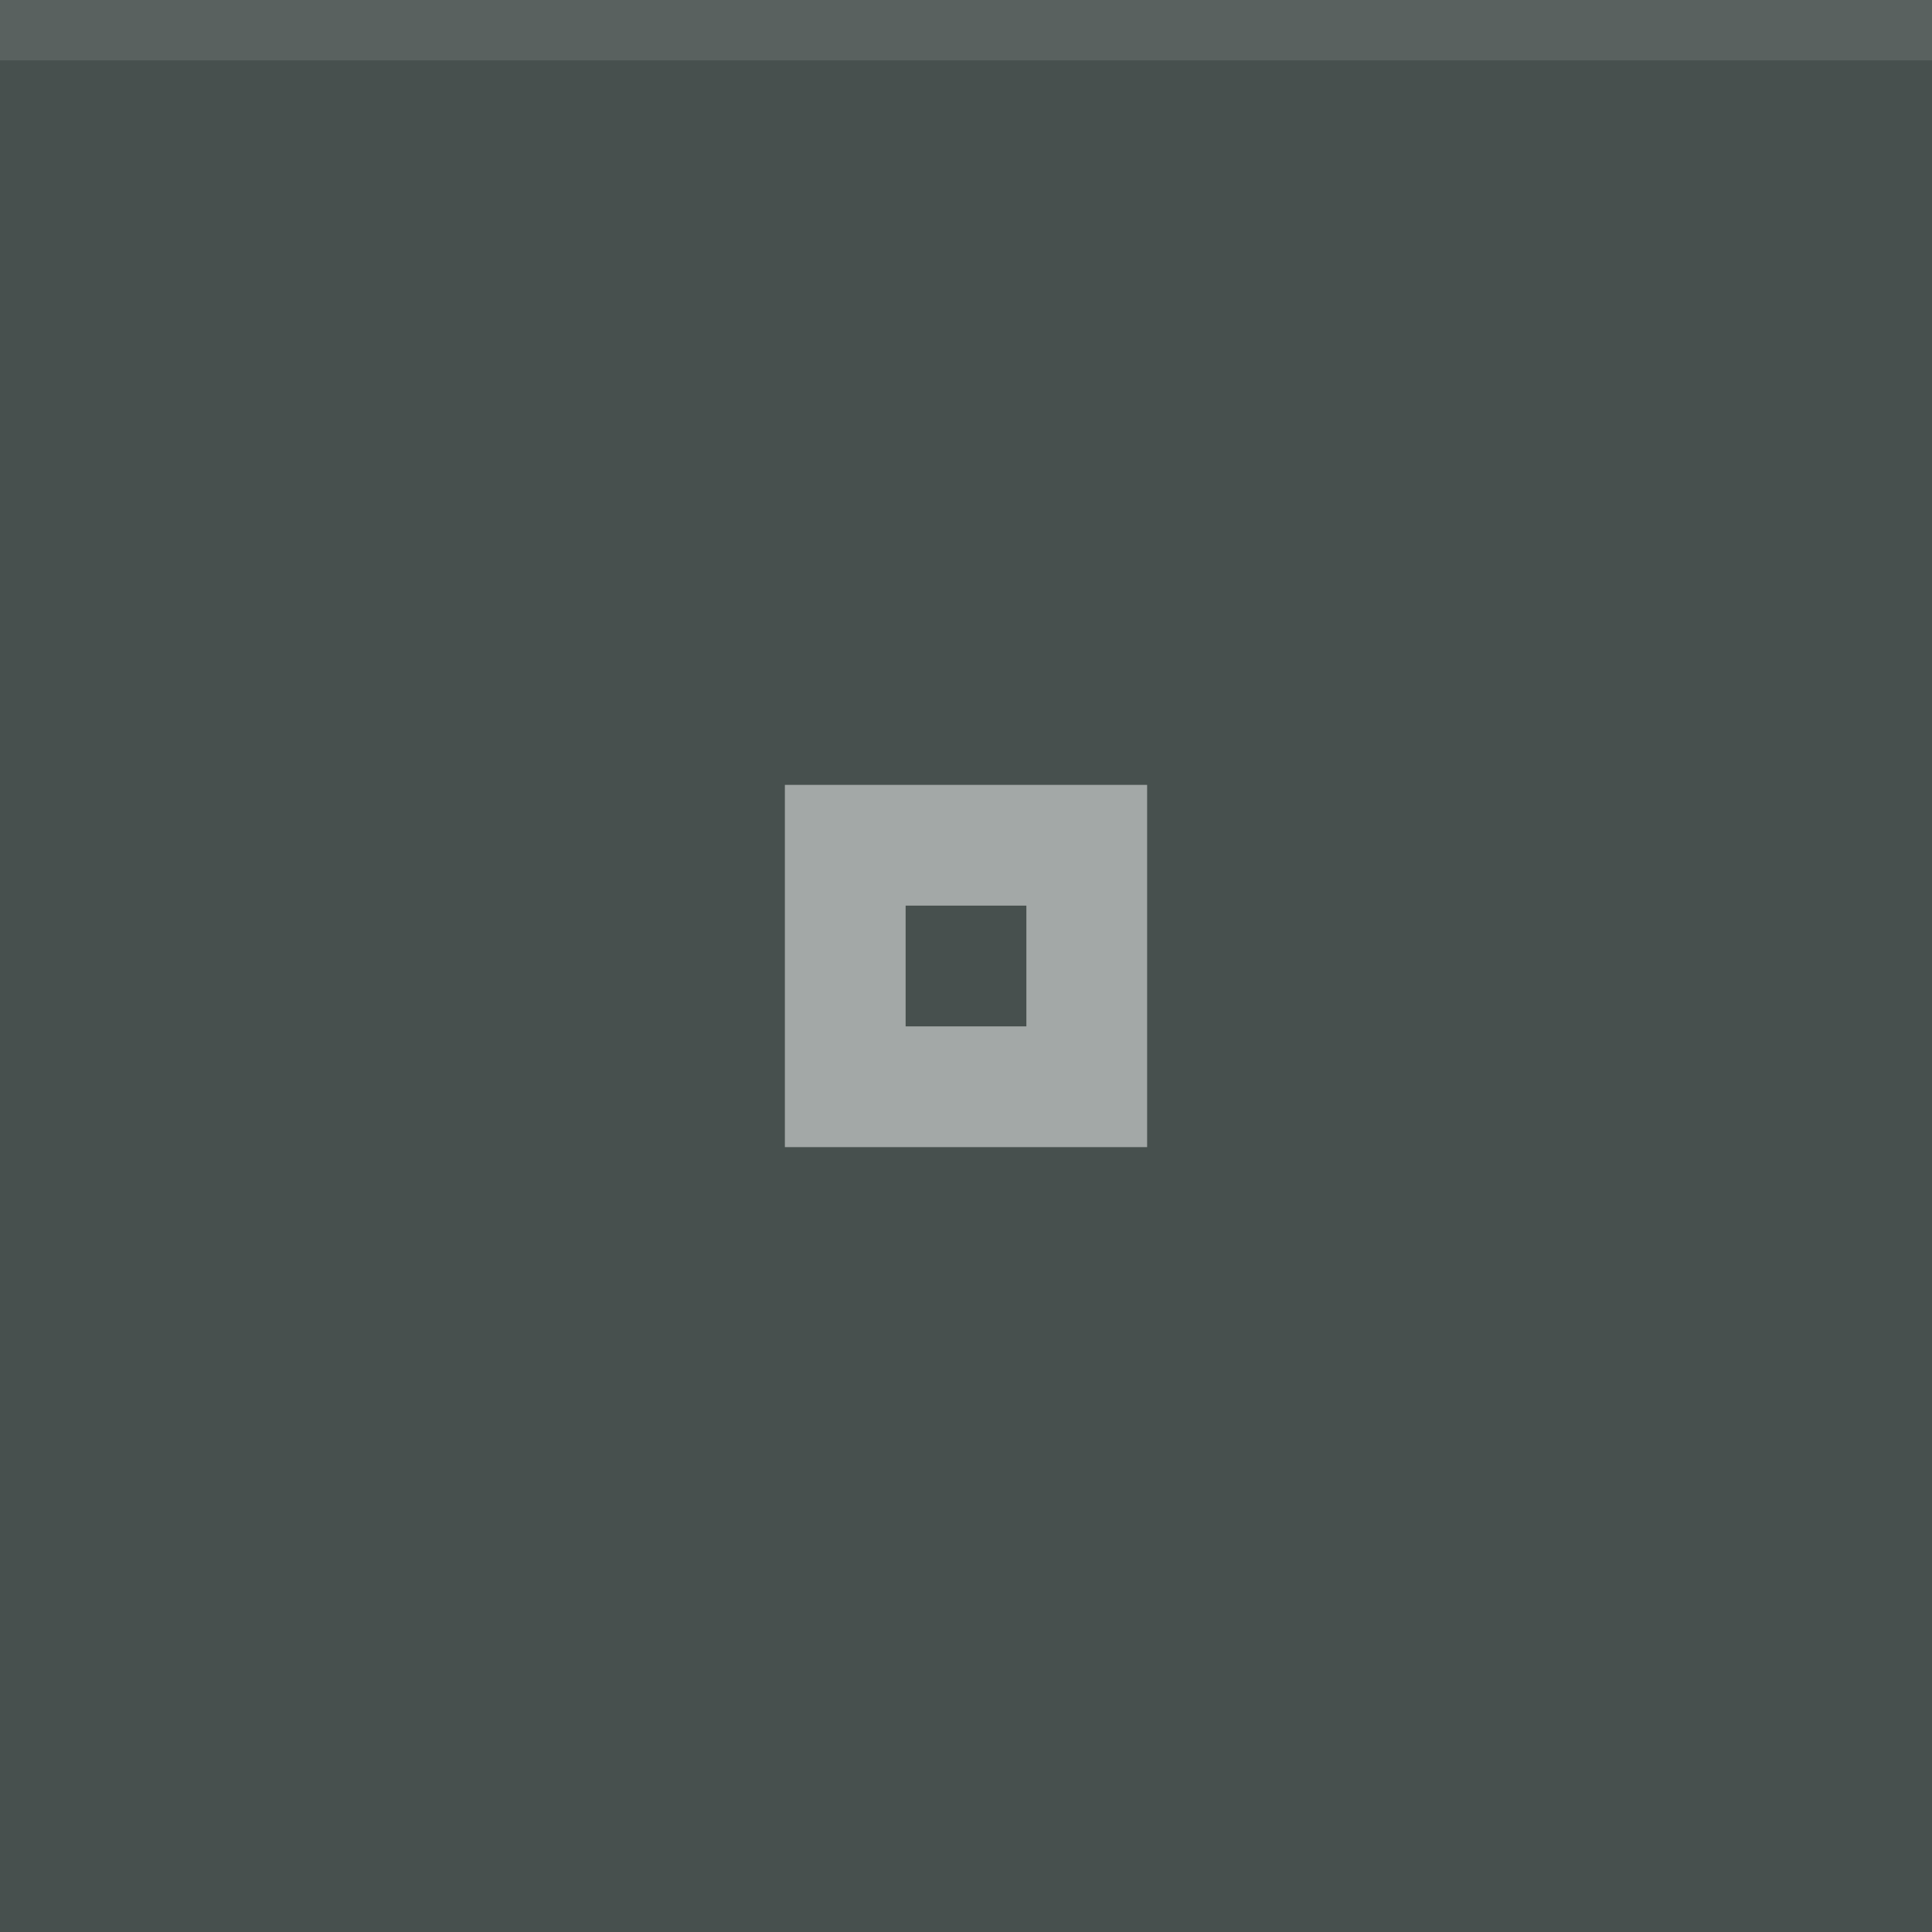
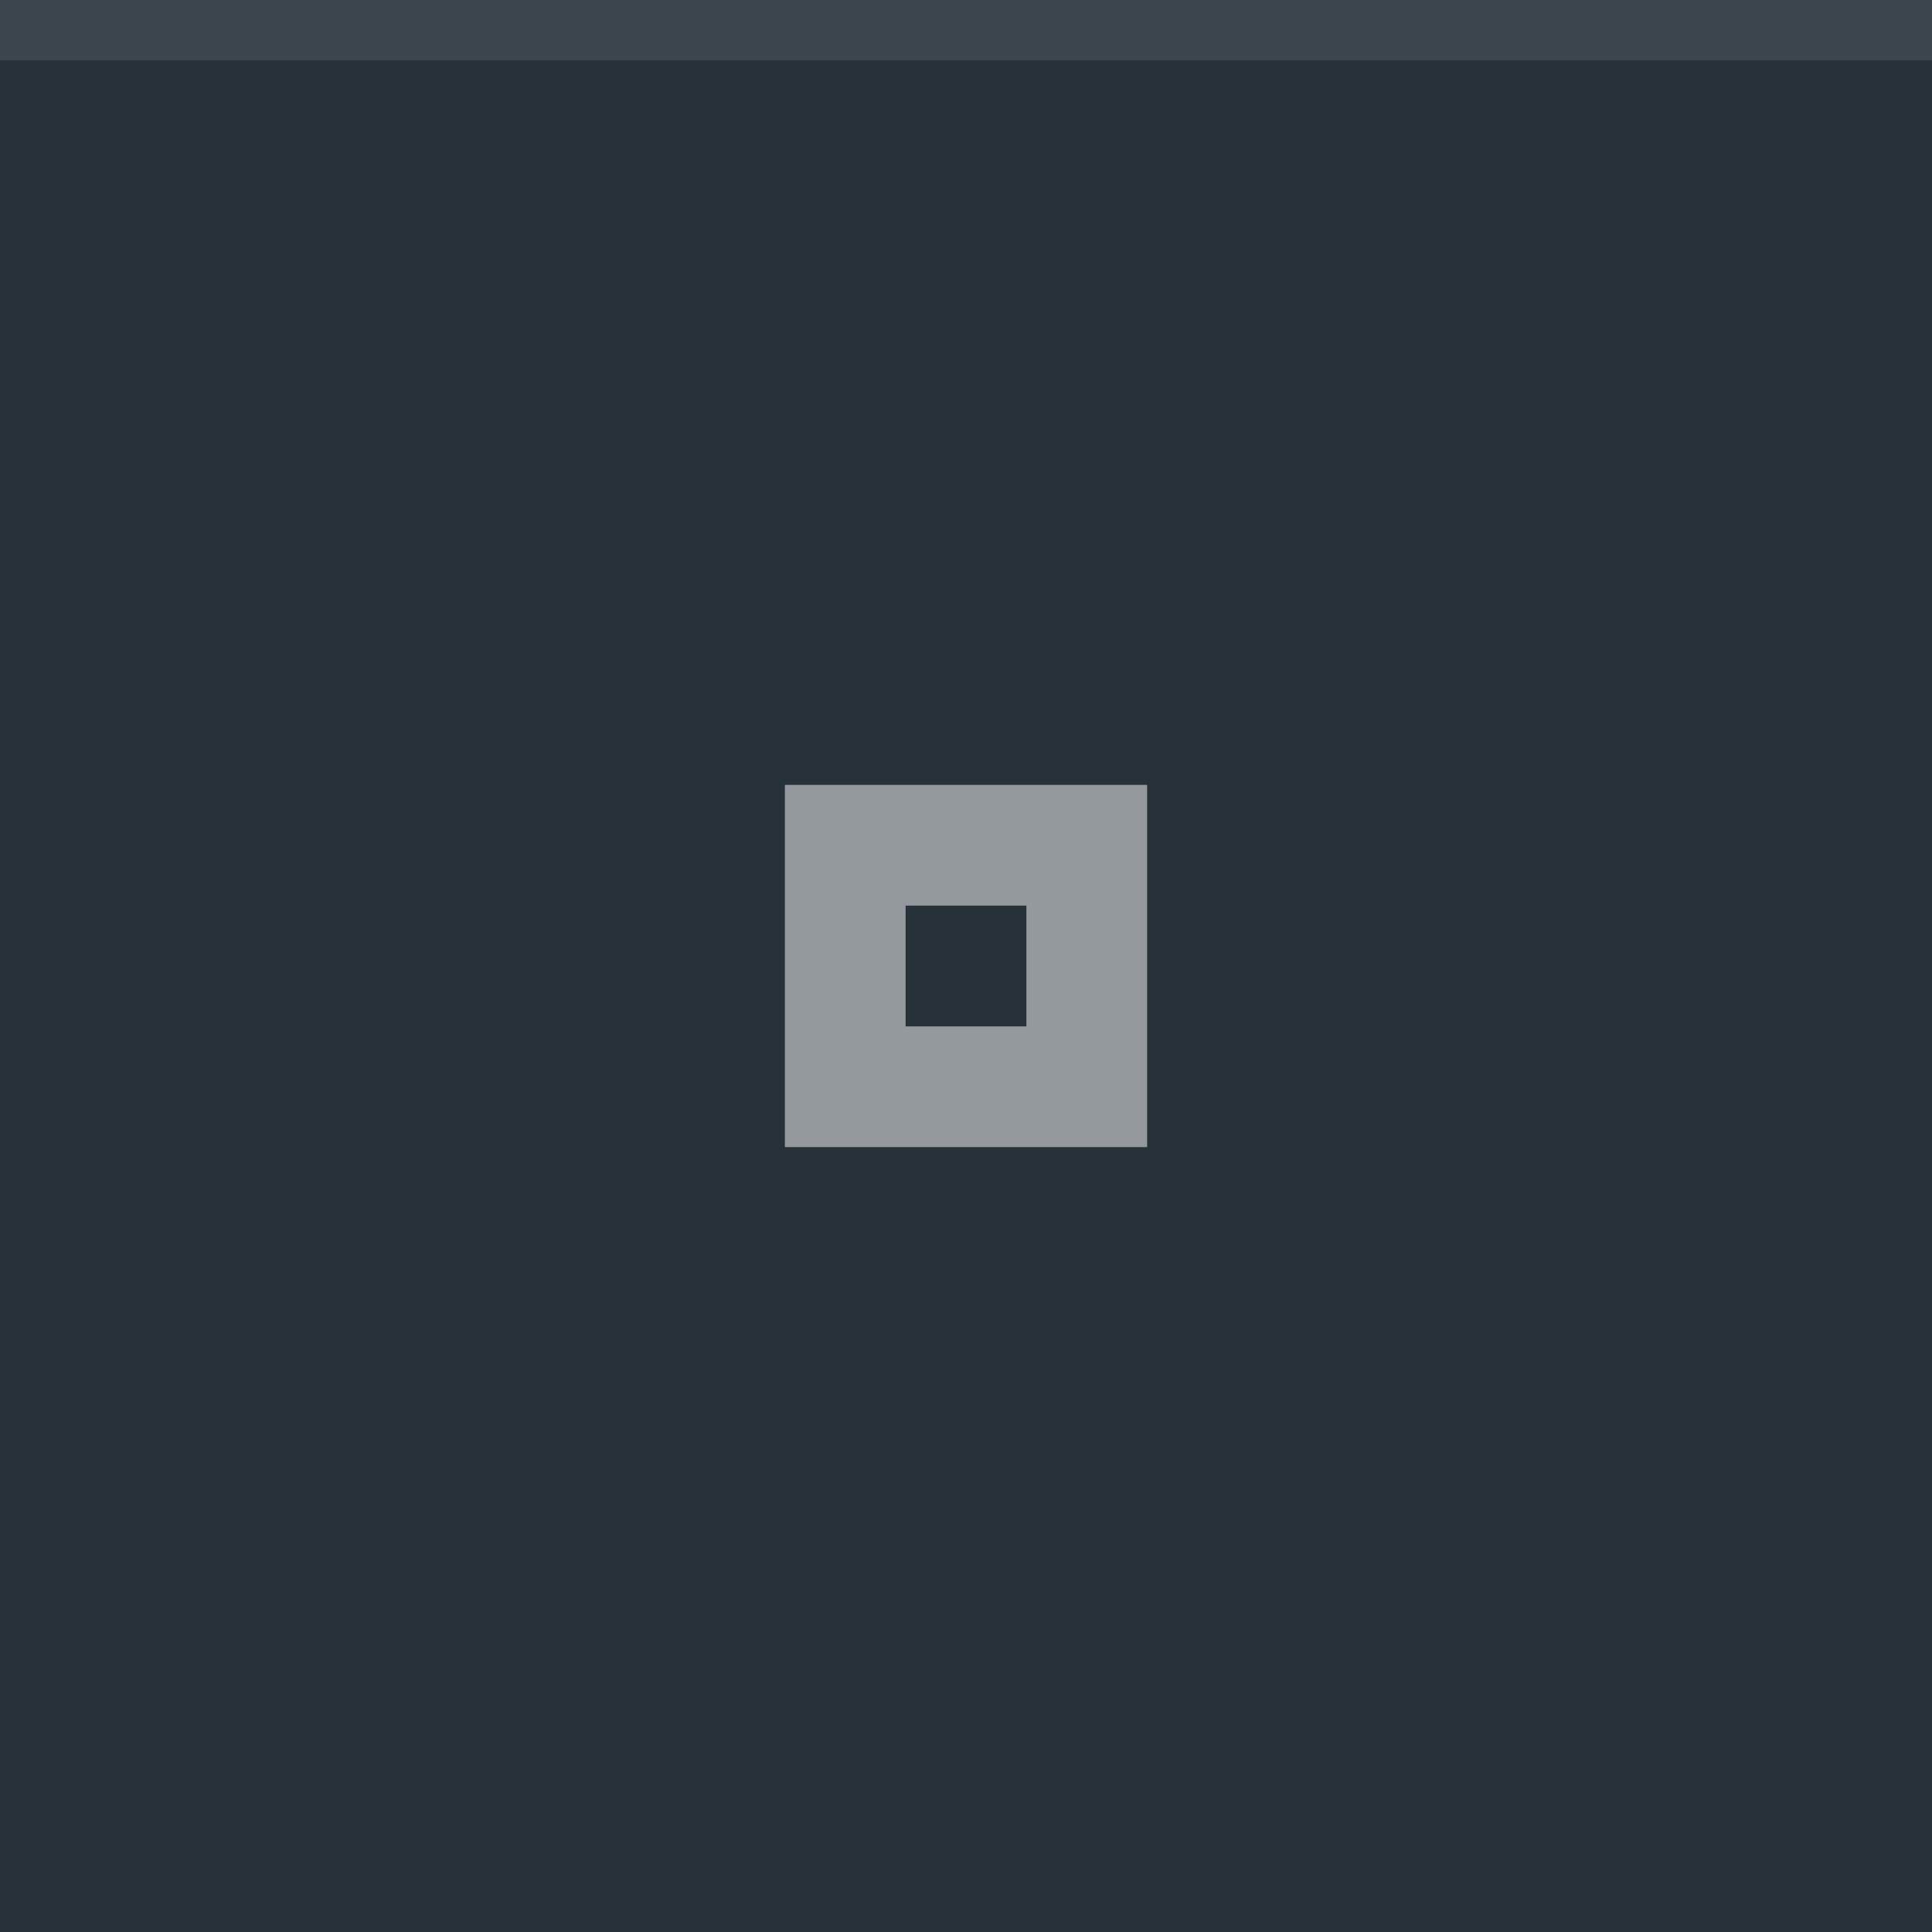
<svg xmlns="http://www.w3.org/2000/svg" width="32" height="32" viewBox="0 0 32 32">
-   <rect width="32" height="32" fill="#47504e" />
+   <rect width="32" height="32" fill="#263238" />
  <rect width="32" height="1" fill="#FFFFFF" fill-opacity="0.1" />
  <g fill="#FFFFFF" opacity="0.5">
    <circle cx="16" cy="16" r="12" opacity="0" />
    <path d="m13 13v6h6v-6zm2 2h2v2h-2z" />
  </g>
</svg>
